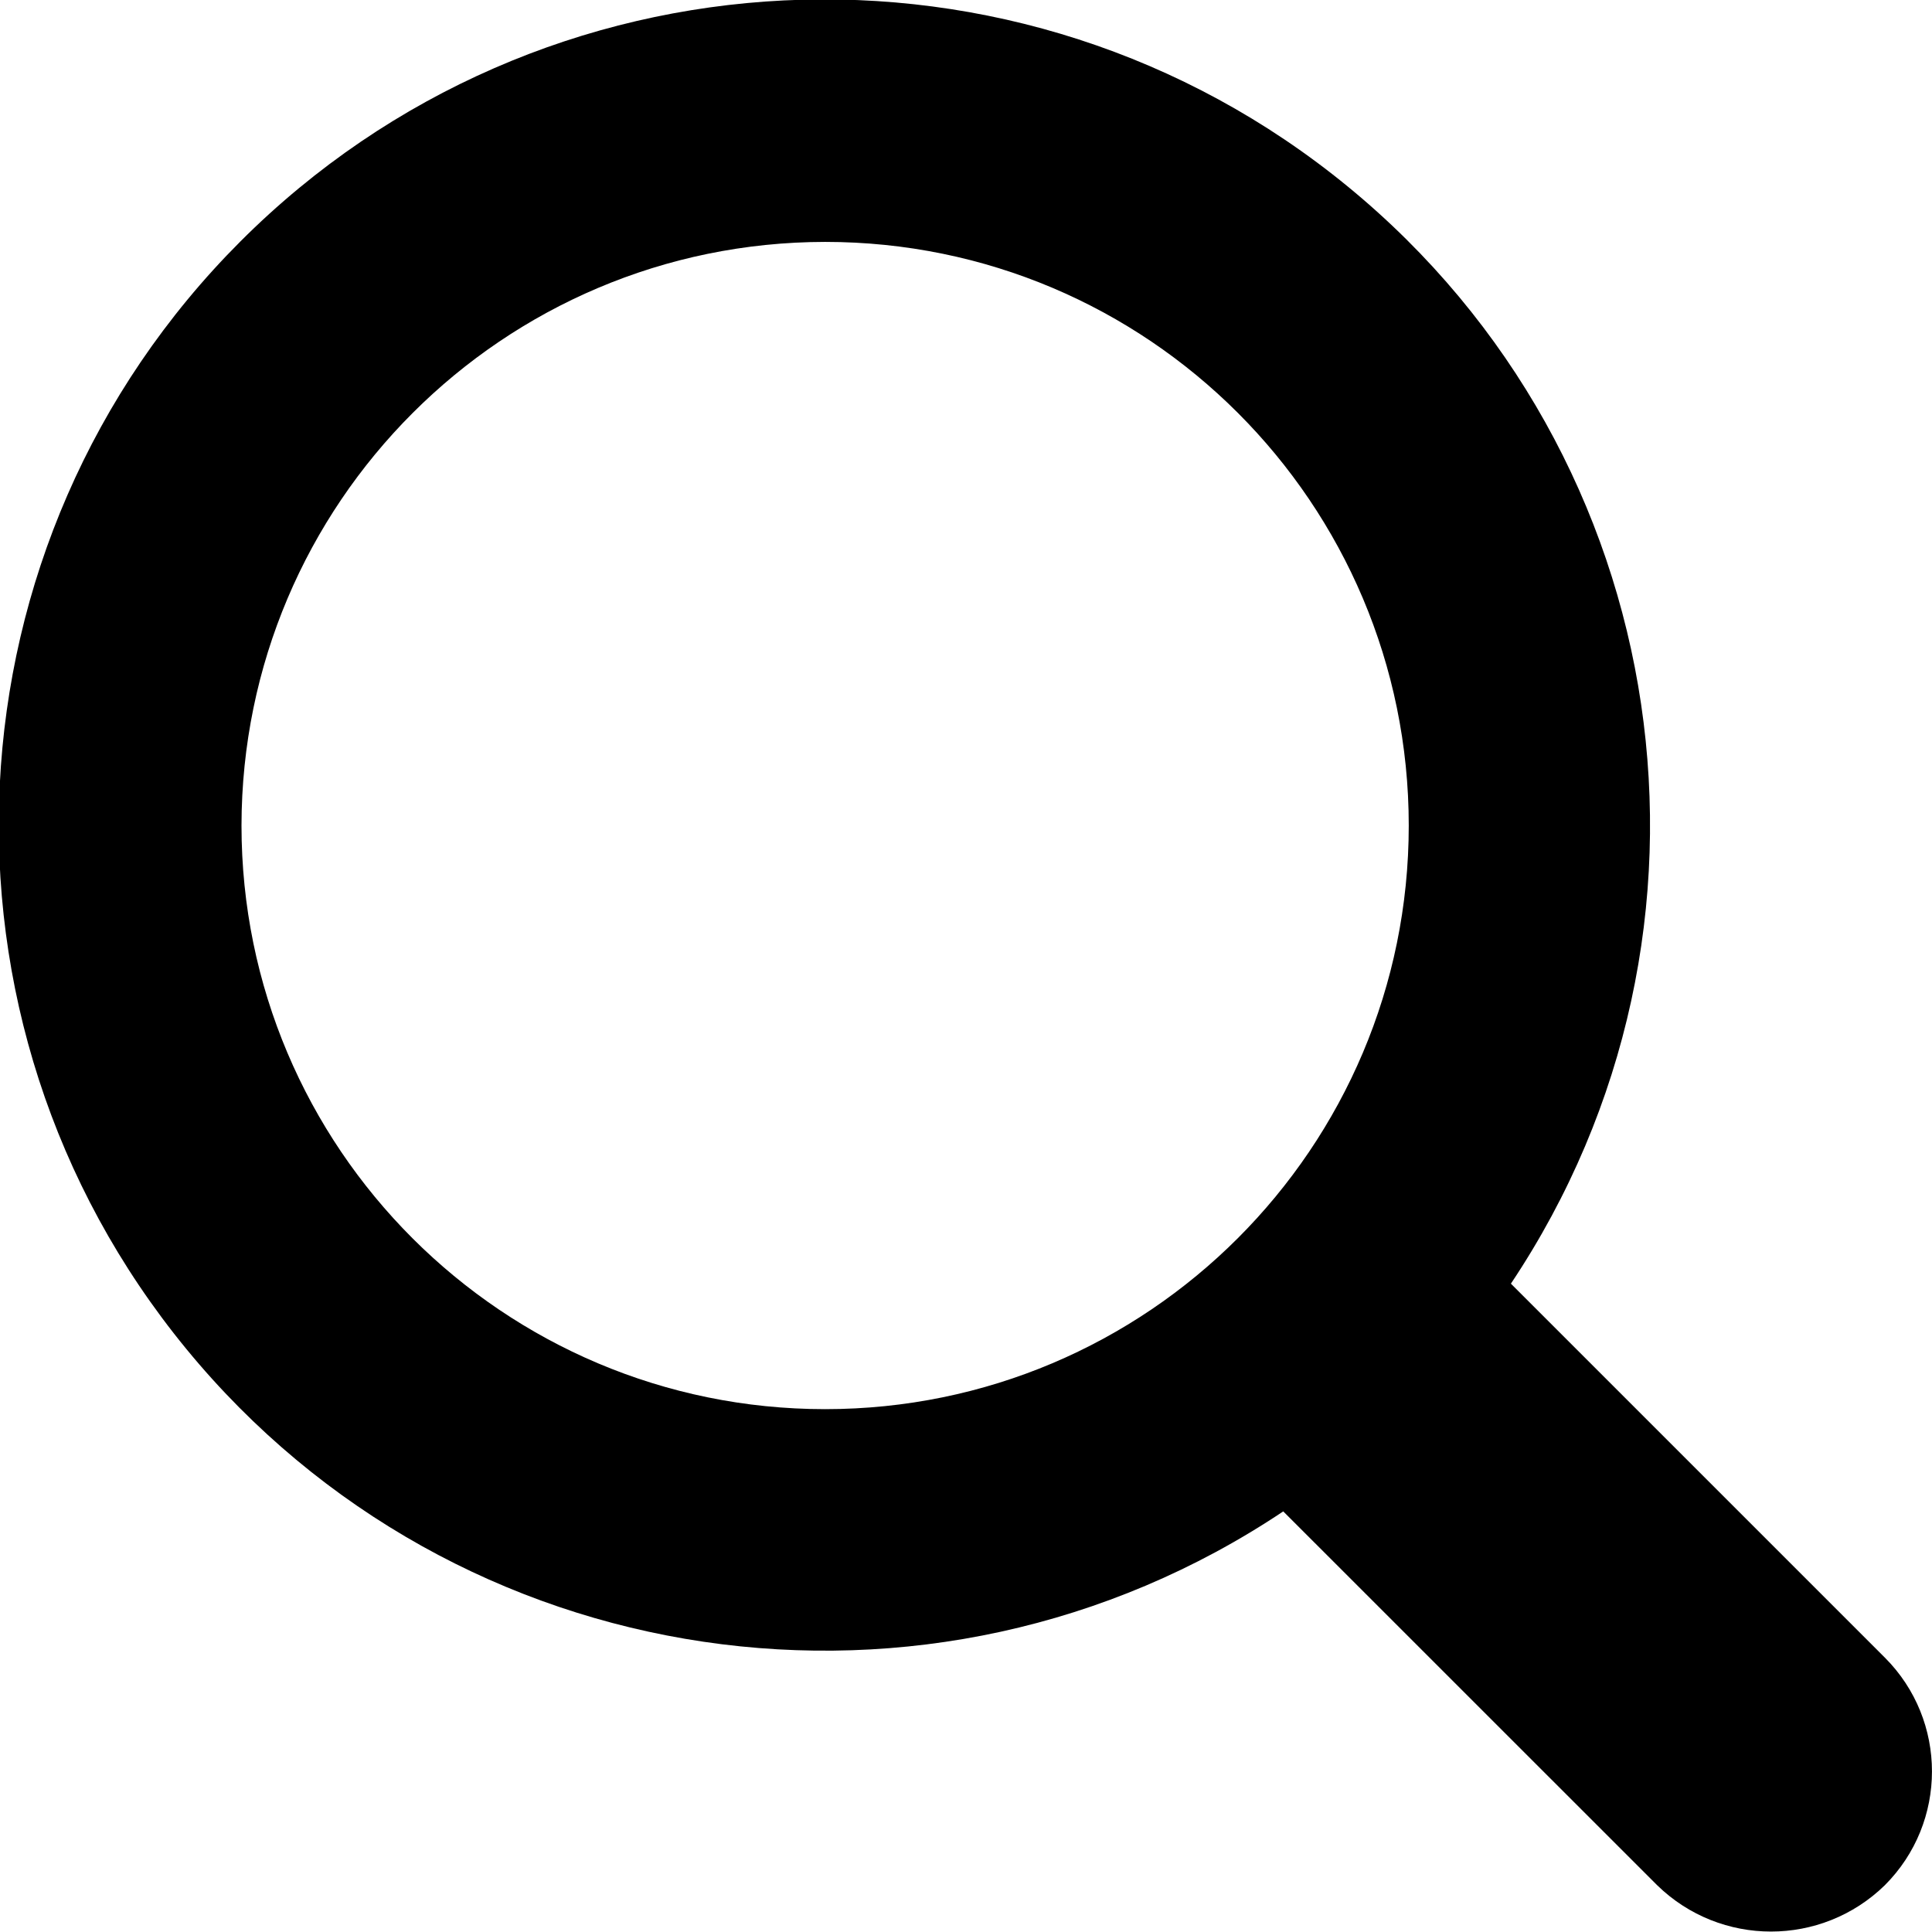
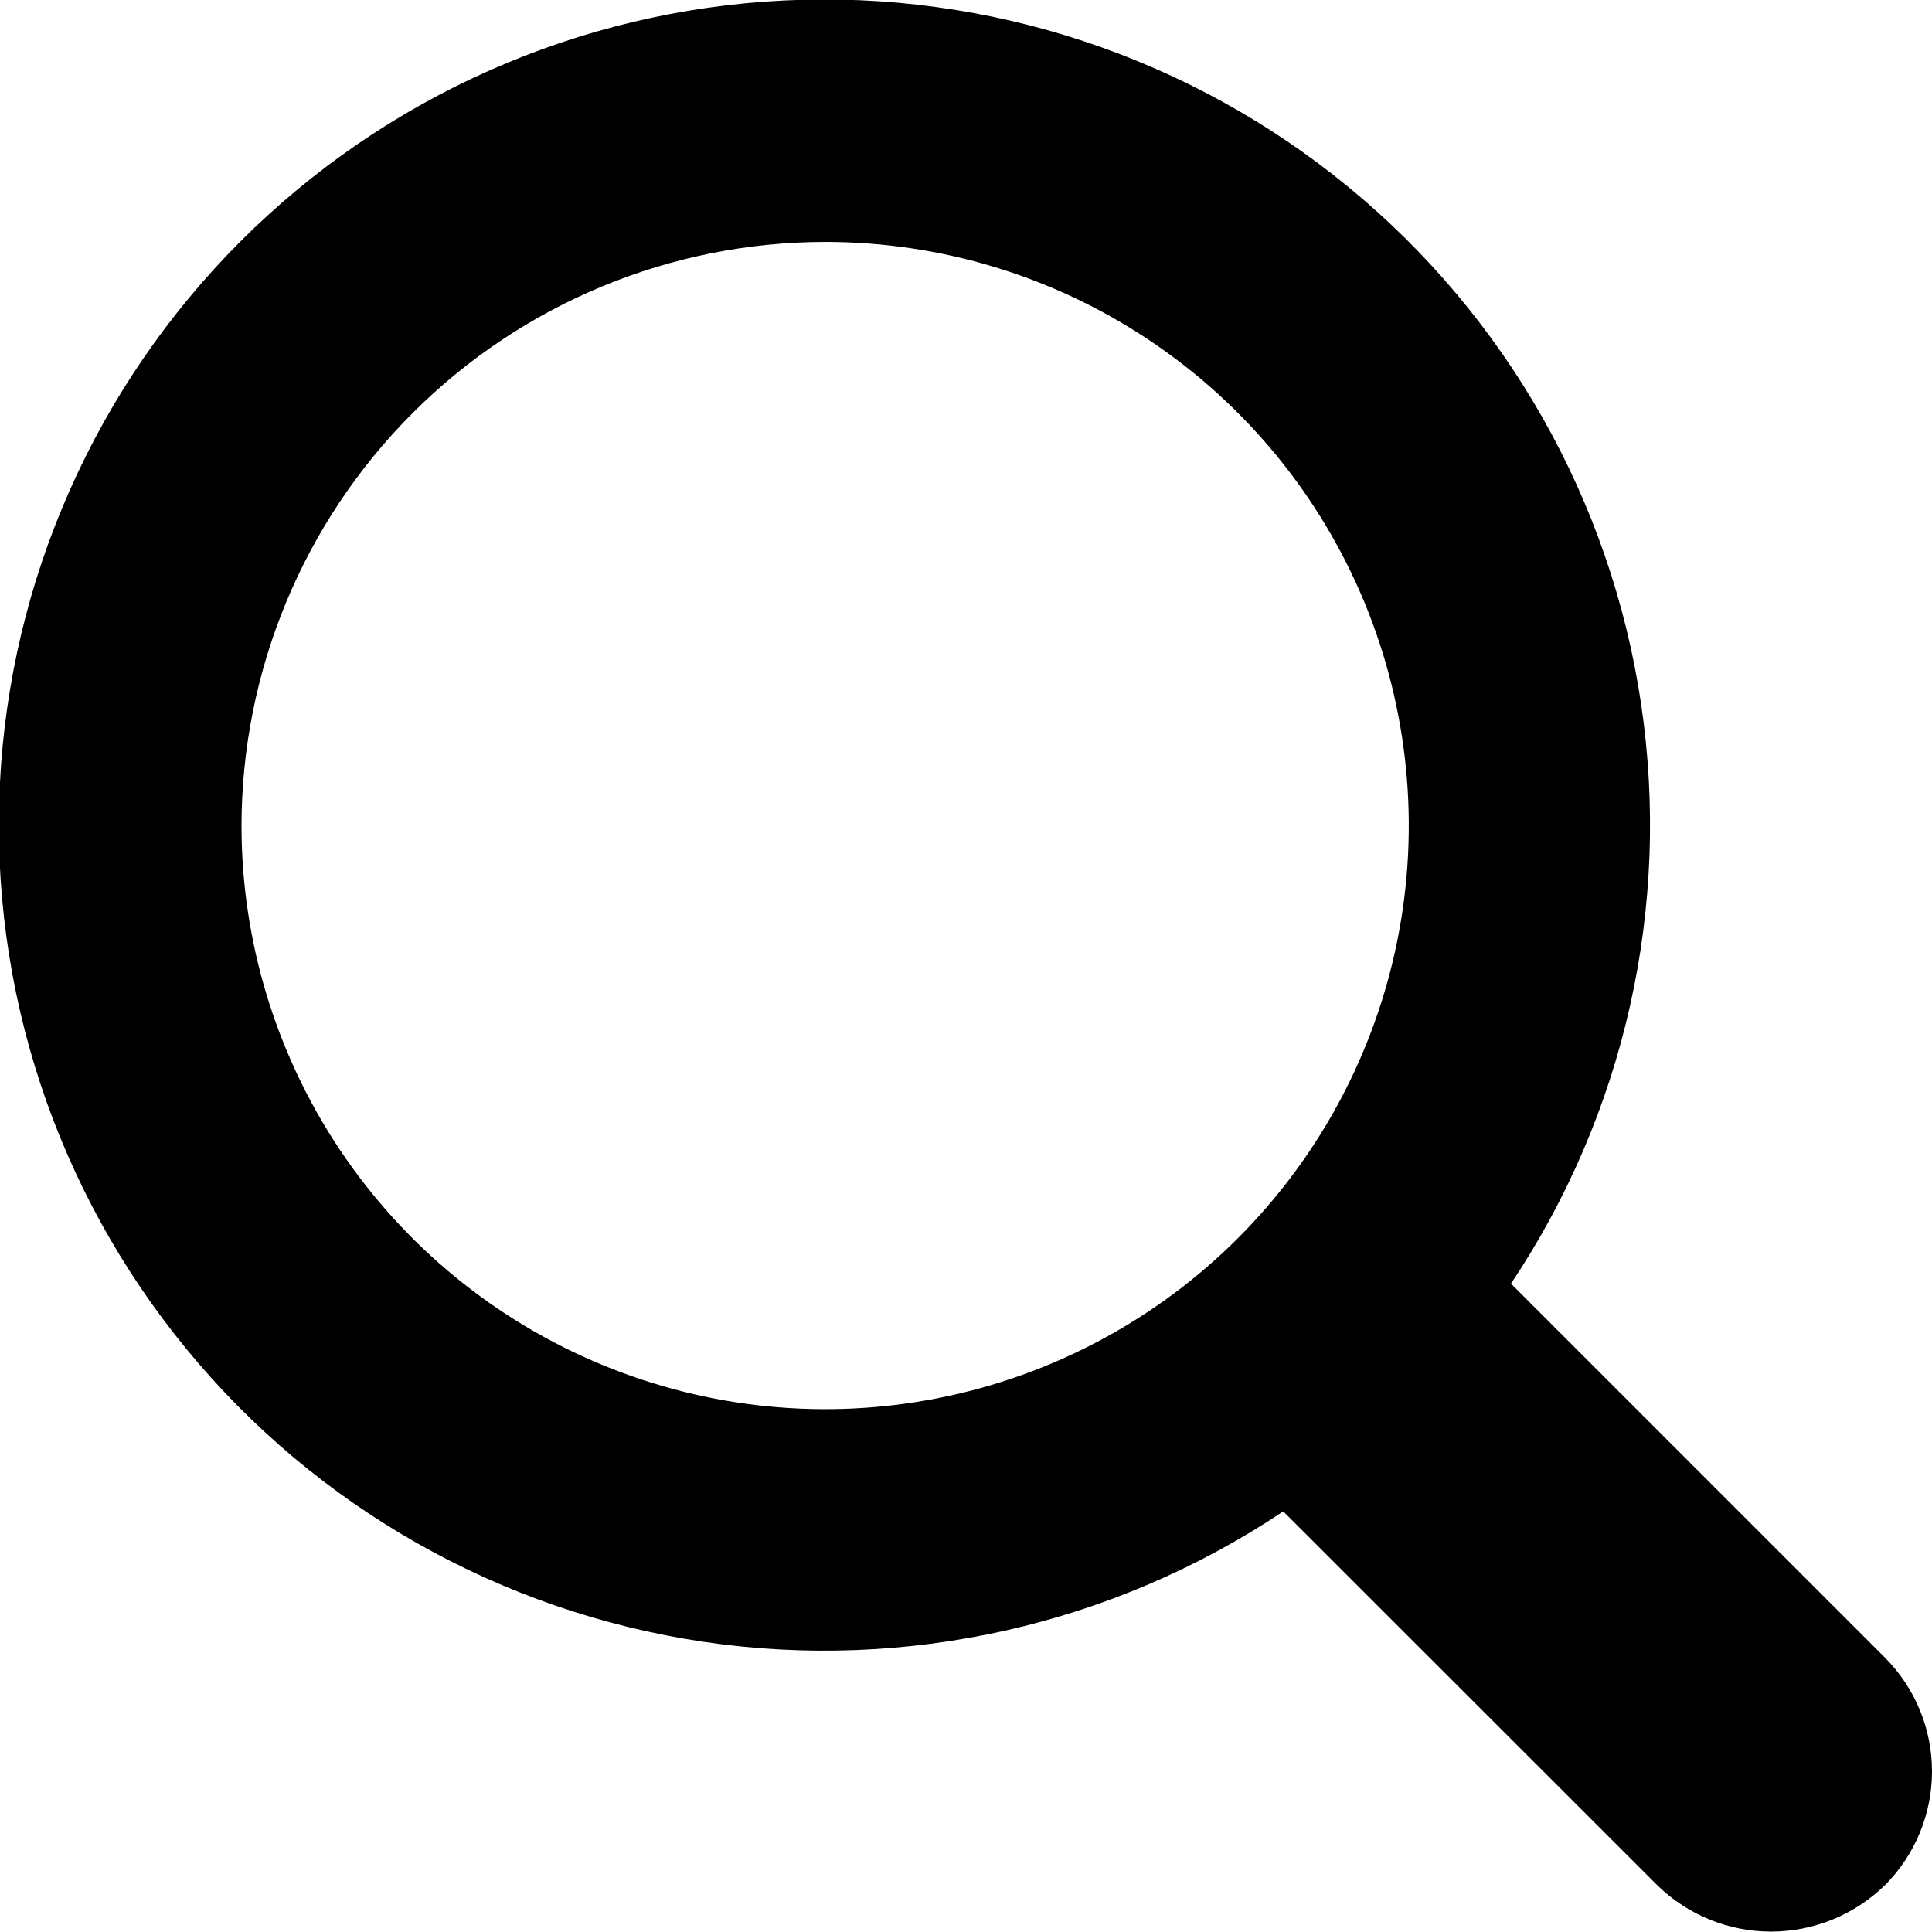
- <svg class="h-3 w-3" viewBox="0 0 24 24" focusable="false">
-   <path fill="currentColor" d="M23.414,20.591l-4.645-4.645a10.256,10.256,0,1,0-2.828,2.829l4.645,4.644a2.025,2.025,0,0,0,2.828,0A2,2,0,0,0,23.414,20.591ZM10.25,3.005A7.25,7.25,0,1,1,3,10.255,7.258,7.258,0,0,1,10.25,3.005Z" />
+ <svg xmlns="http://www.w3.org/2000/svg" class="h-3 w-3" width="24" height="24" viewBox="0 0 24 24" fill="none">
+   <path d="M23.415 20.591L18.77 15.946C20.184 13.829 20.76 11.262 20.386 8.743C20.012 6.225 18.715 3.935 16.747 2.32C14.778 0.705 12.28 -0.12 9.737 0.006C7.194 0.131 4.788 1.198 2.988 2.998C1.188 4.799 0.122 7.205 -0.002 9.748C-0.127 12.291 0.699 14.789 2.315 16.757C3.93 18.725 6.22 20.021 8.739 20.395C11.258 20.767 13.825 20.19 15.941 18.775L20.587 23.419C20.965 23.788 21.472 23.995 22 23.995C22.529 23.995 23.036 23.788 23.415 23.419C23.789 23.044 24 22.536 24 22.005C24 21.475 23.789 20.966 23.415 20.591ZM10.251 3.005C11.684 3.005 13.086 3.43 14.278 4.227C15.471 5.024 16.4 6.156 16.949 7.481C17.497 8.806 17.641 10.263 17.361 11.67C17.081 13.076 16.391 14.368 15.377 15.382C14.363 16.396 13.071 17.086 11.665 17.366C10.258 17.646 8.801 17.502 7.476 16.953C6.151 16.405 5.019 15.475 4.222 14.283C3.426 13.091 3 11.689 3 10.255C3.003 8.333 3.767 6.49 5.126 5.131C6.485 3.772 8.328 3.007 10.251 3.005Z" fill="currentColor" />
</svg>
